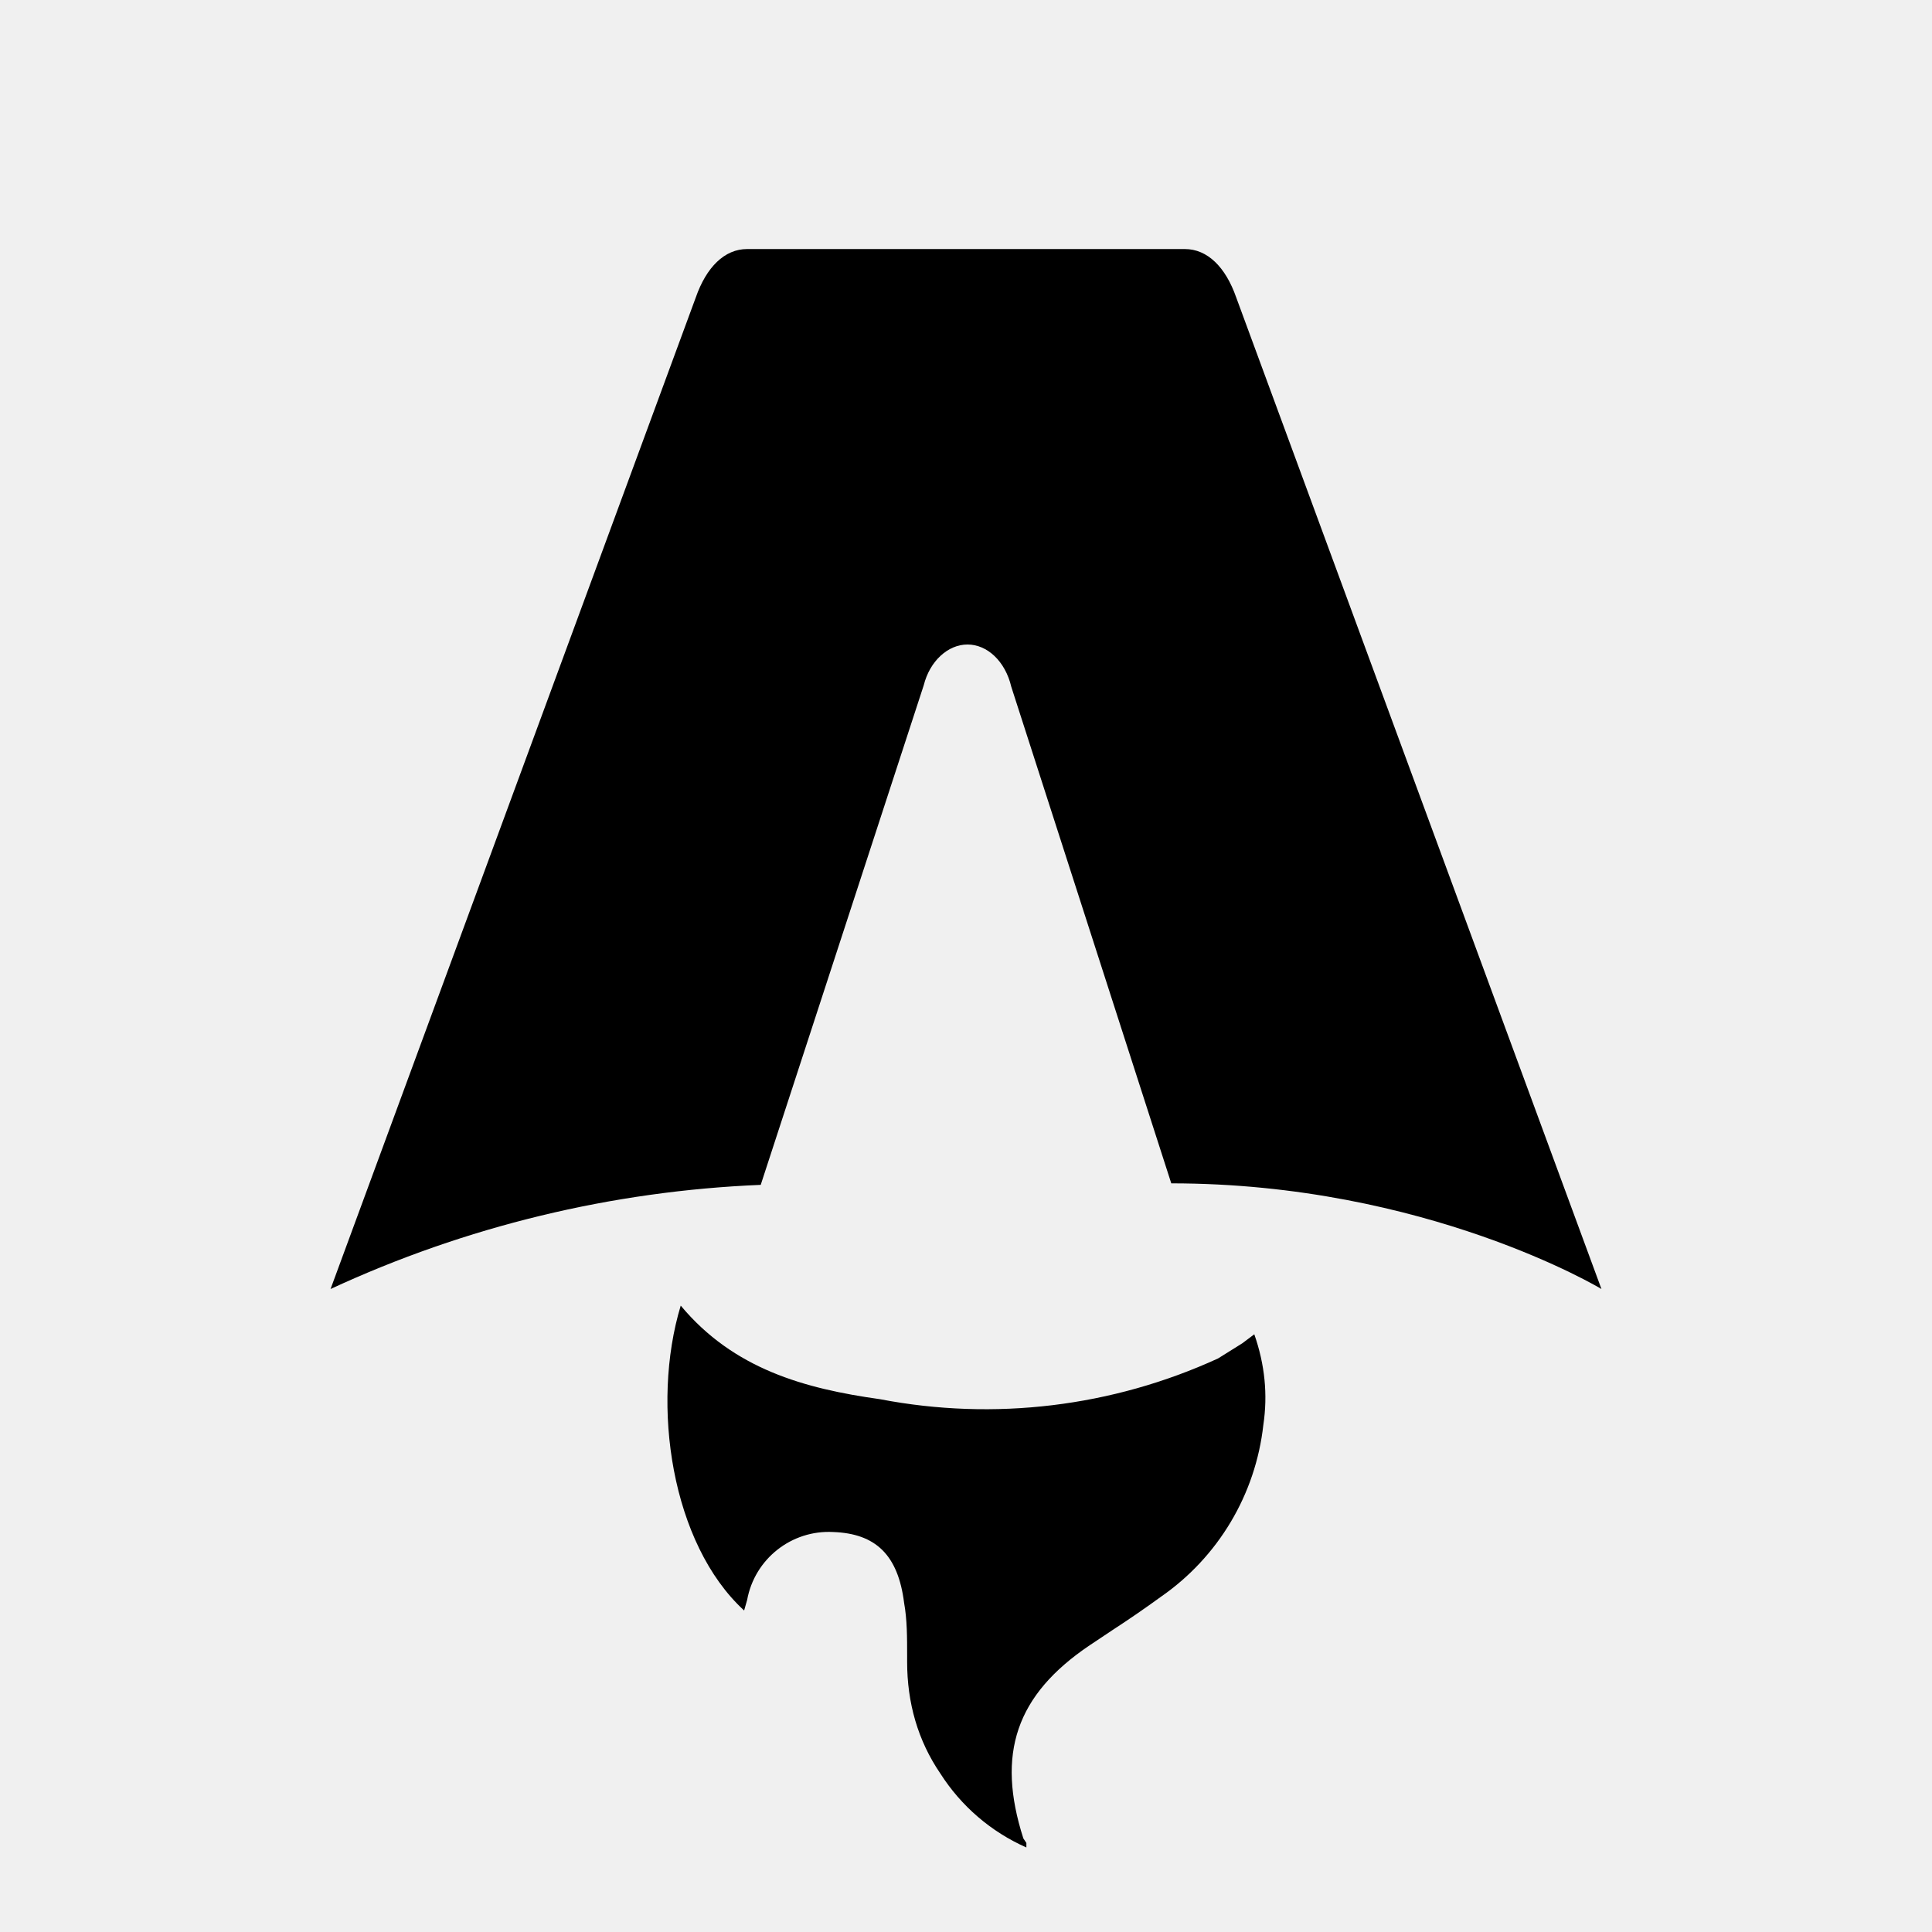
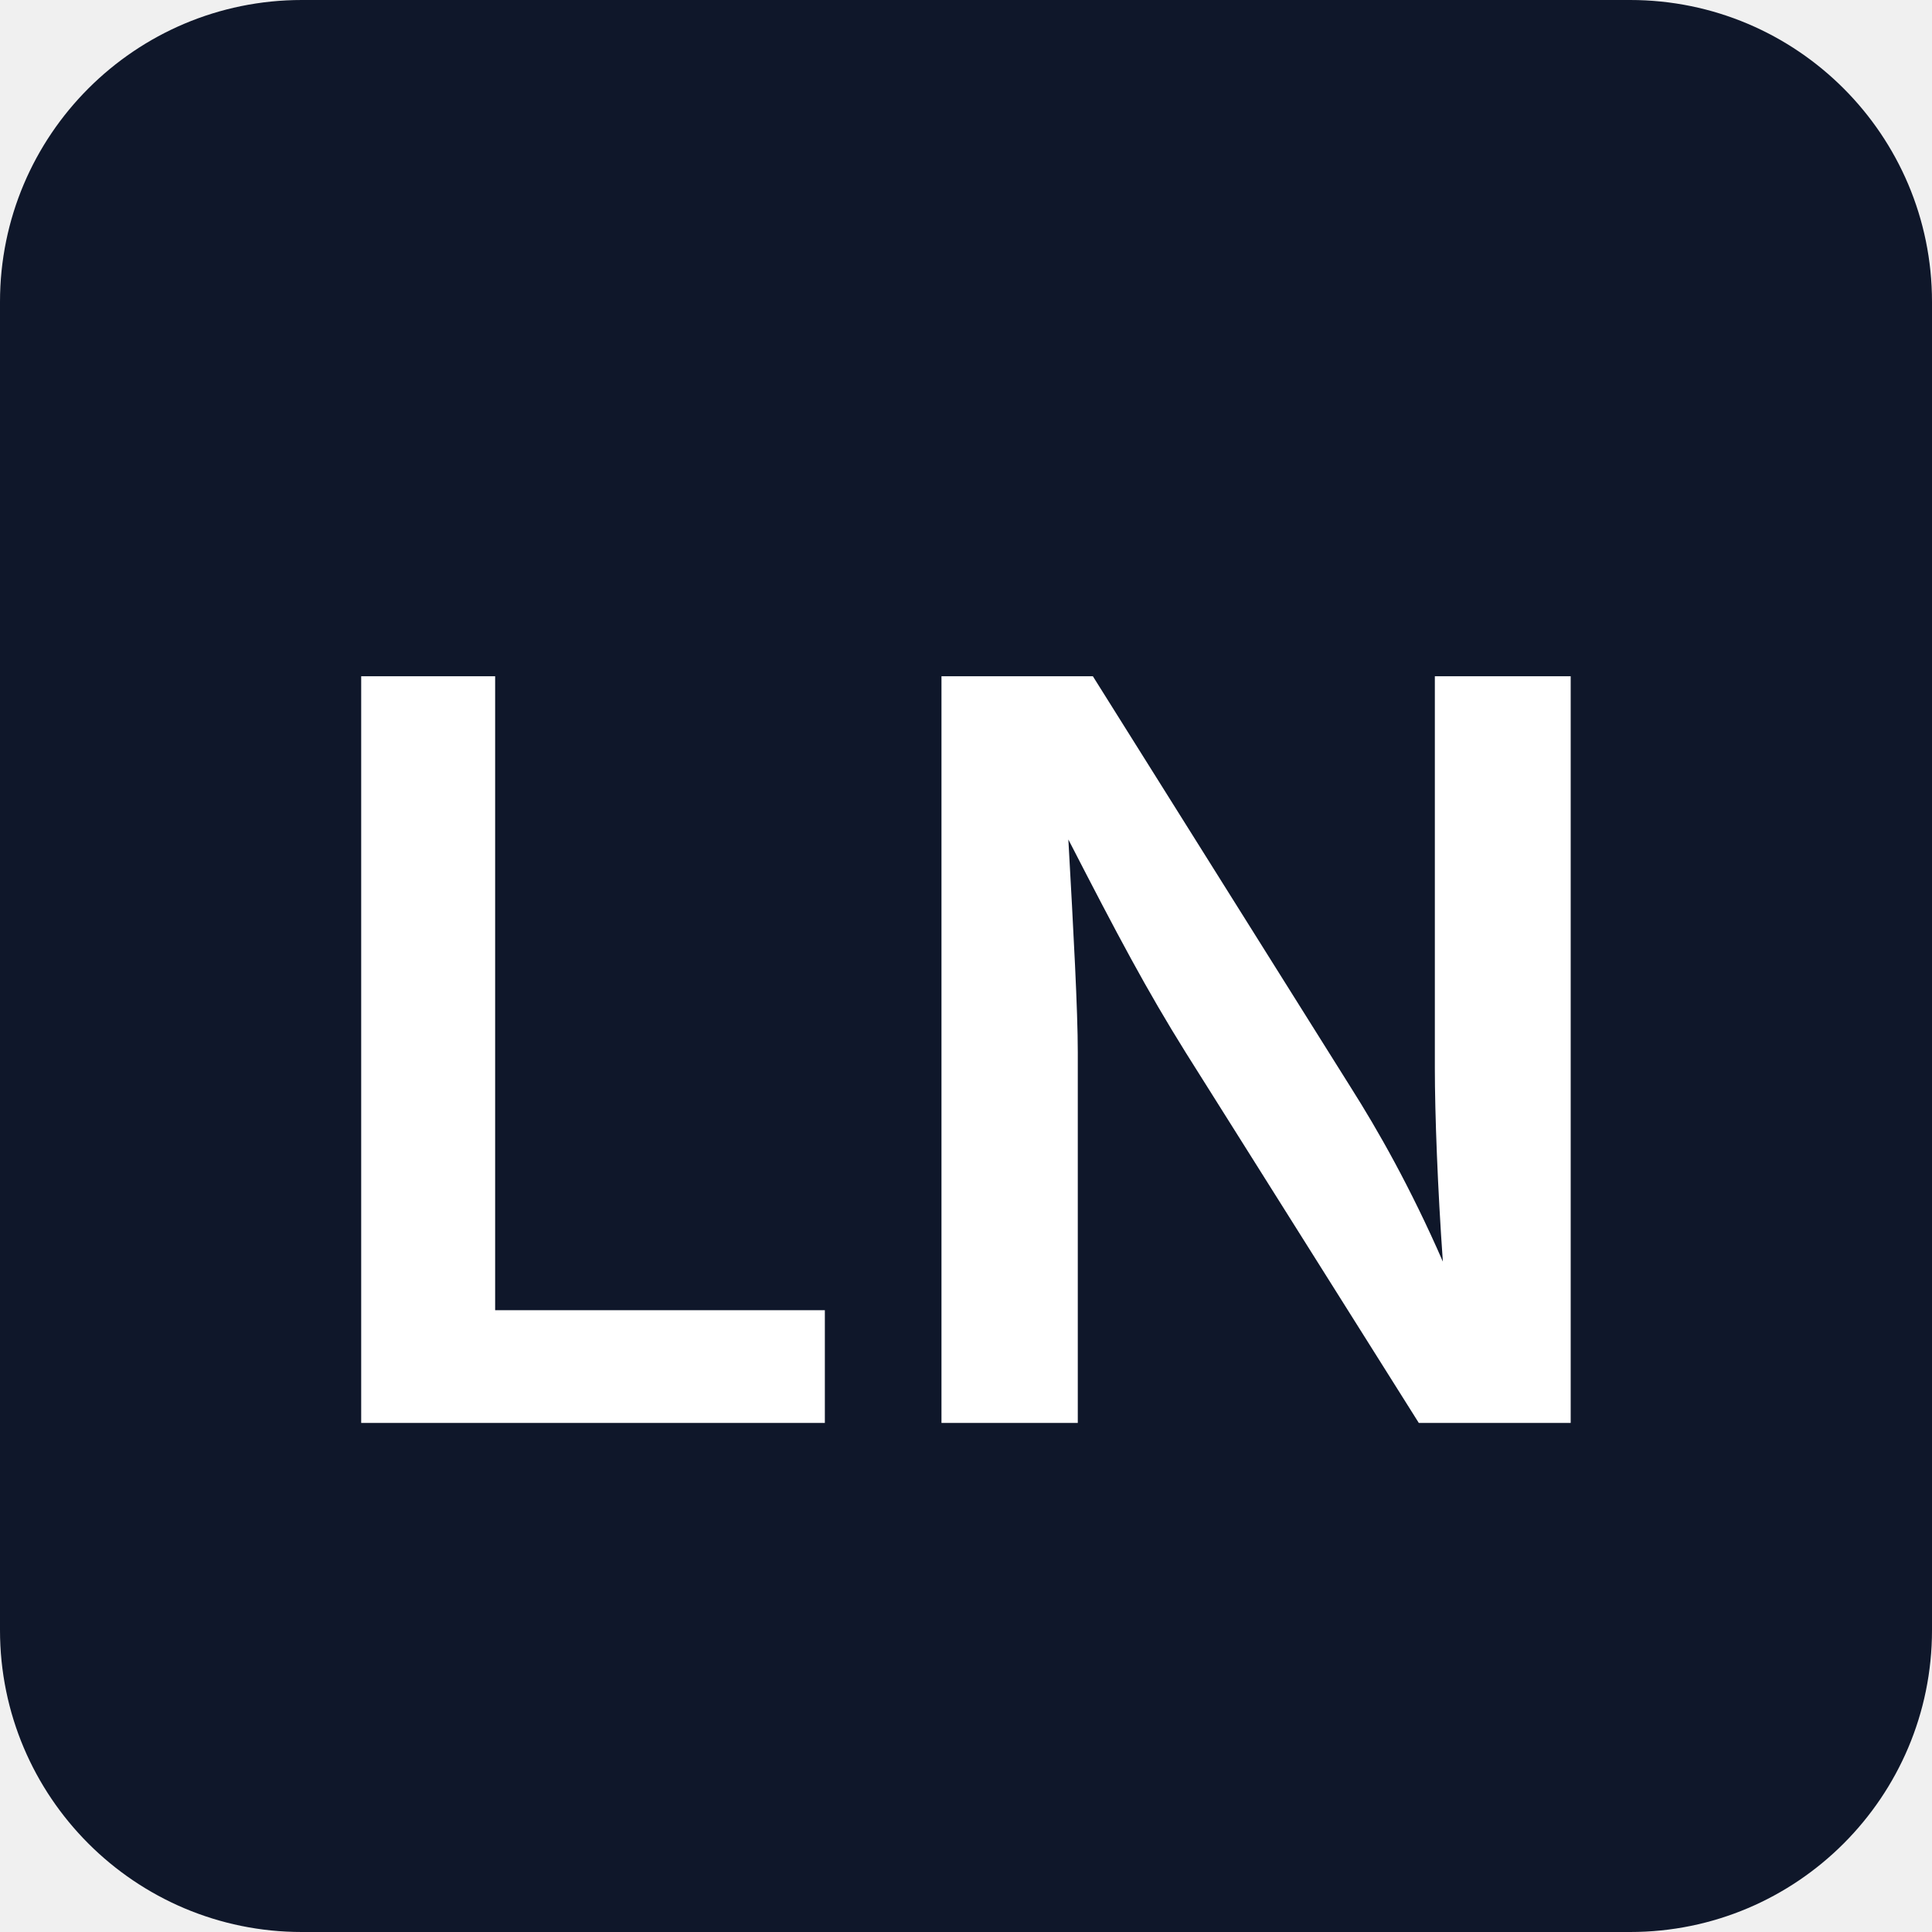
- <svg xmlns="http://www.w3.org/2000/svg" fill="none" viewBox="0 0 128 128">
-   <path d="M50.4 78.5a75.1 75.1 0 0 0-28.5 6.9l24.2-65.7c.7-2 1.9-3.2 3.4-3.2h29c1.5 0 2.7 1.2 3.4 3.2l24.2 65.7s-11.6-7-28.5-7L67 45.5c-.4-1.7-1.6-2.8-2.9-2.8-1.3 0-2.5 1.1-2.9 2.7L50.4 78.5Zm-1.1 28.2Zm-4.2-20.2c-2 6.6-.6 15.8 4.2 20.2a17.5 17.5 0 0 1 .2-.7 5.5 5.5 0 0 1 5.7-4.5c2.8.1 4.3 1.5 4.7 4.7.2 1.1.2 2.3.2 3.5v.4c0 2.7.7 5.2 2.2 7.4a13 13 0 0 0 5.7 4.9v-.3l-.2-.3c-1.8-5.6-.5-9.5 4.4-12.8l1.5-1a73 73 0 0 0 3.2-2.2 16 16 0 0 0 6.8-11.4c.3-2 .1-4-.6-6l-.8.6-1.6 1a37 37 0 0 1-22.4 2.7c-5-.7-9.7-2-13.2-6.2Z" />
-   <style>
-         path { fill: #000; }
-         @media (prefers-color-scheme: dark) {
-             path { fill: #FFF; }
-         }
-     </style>
+ <svg xmlns="http://www.w3.org/2000/svg" viewBox="0 0 64 64">
+   <rect width="64" height="64" rx="10" fill="#0f172a" />
+   <text x="50%" y="54%" dominant-baseline="middle" text-anchor="middle" font-family="Inter, system-ui, sans-serif" font-size="34" fill="#ffffff" font-weight="600">
+     LN
+   </text>
</svg>
